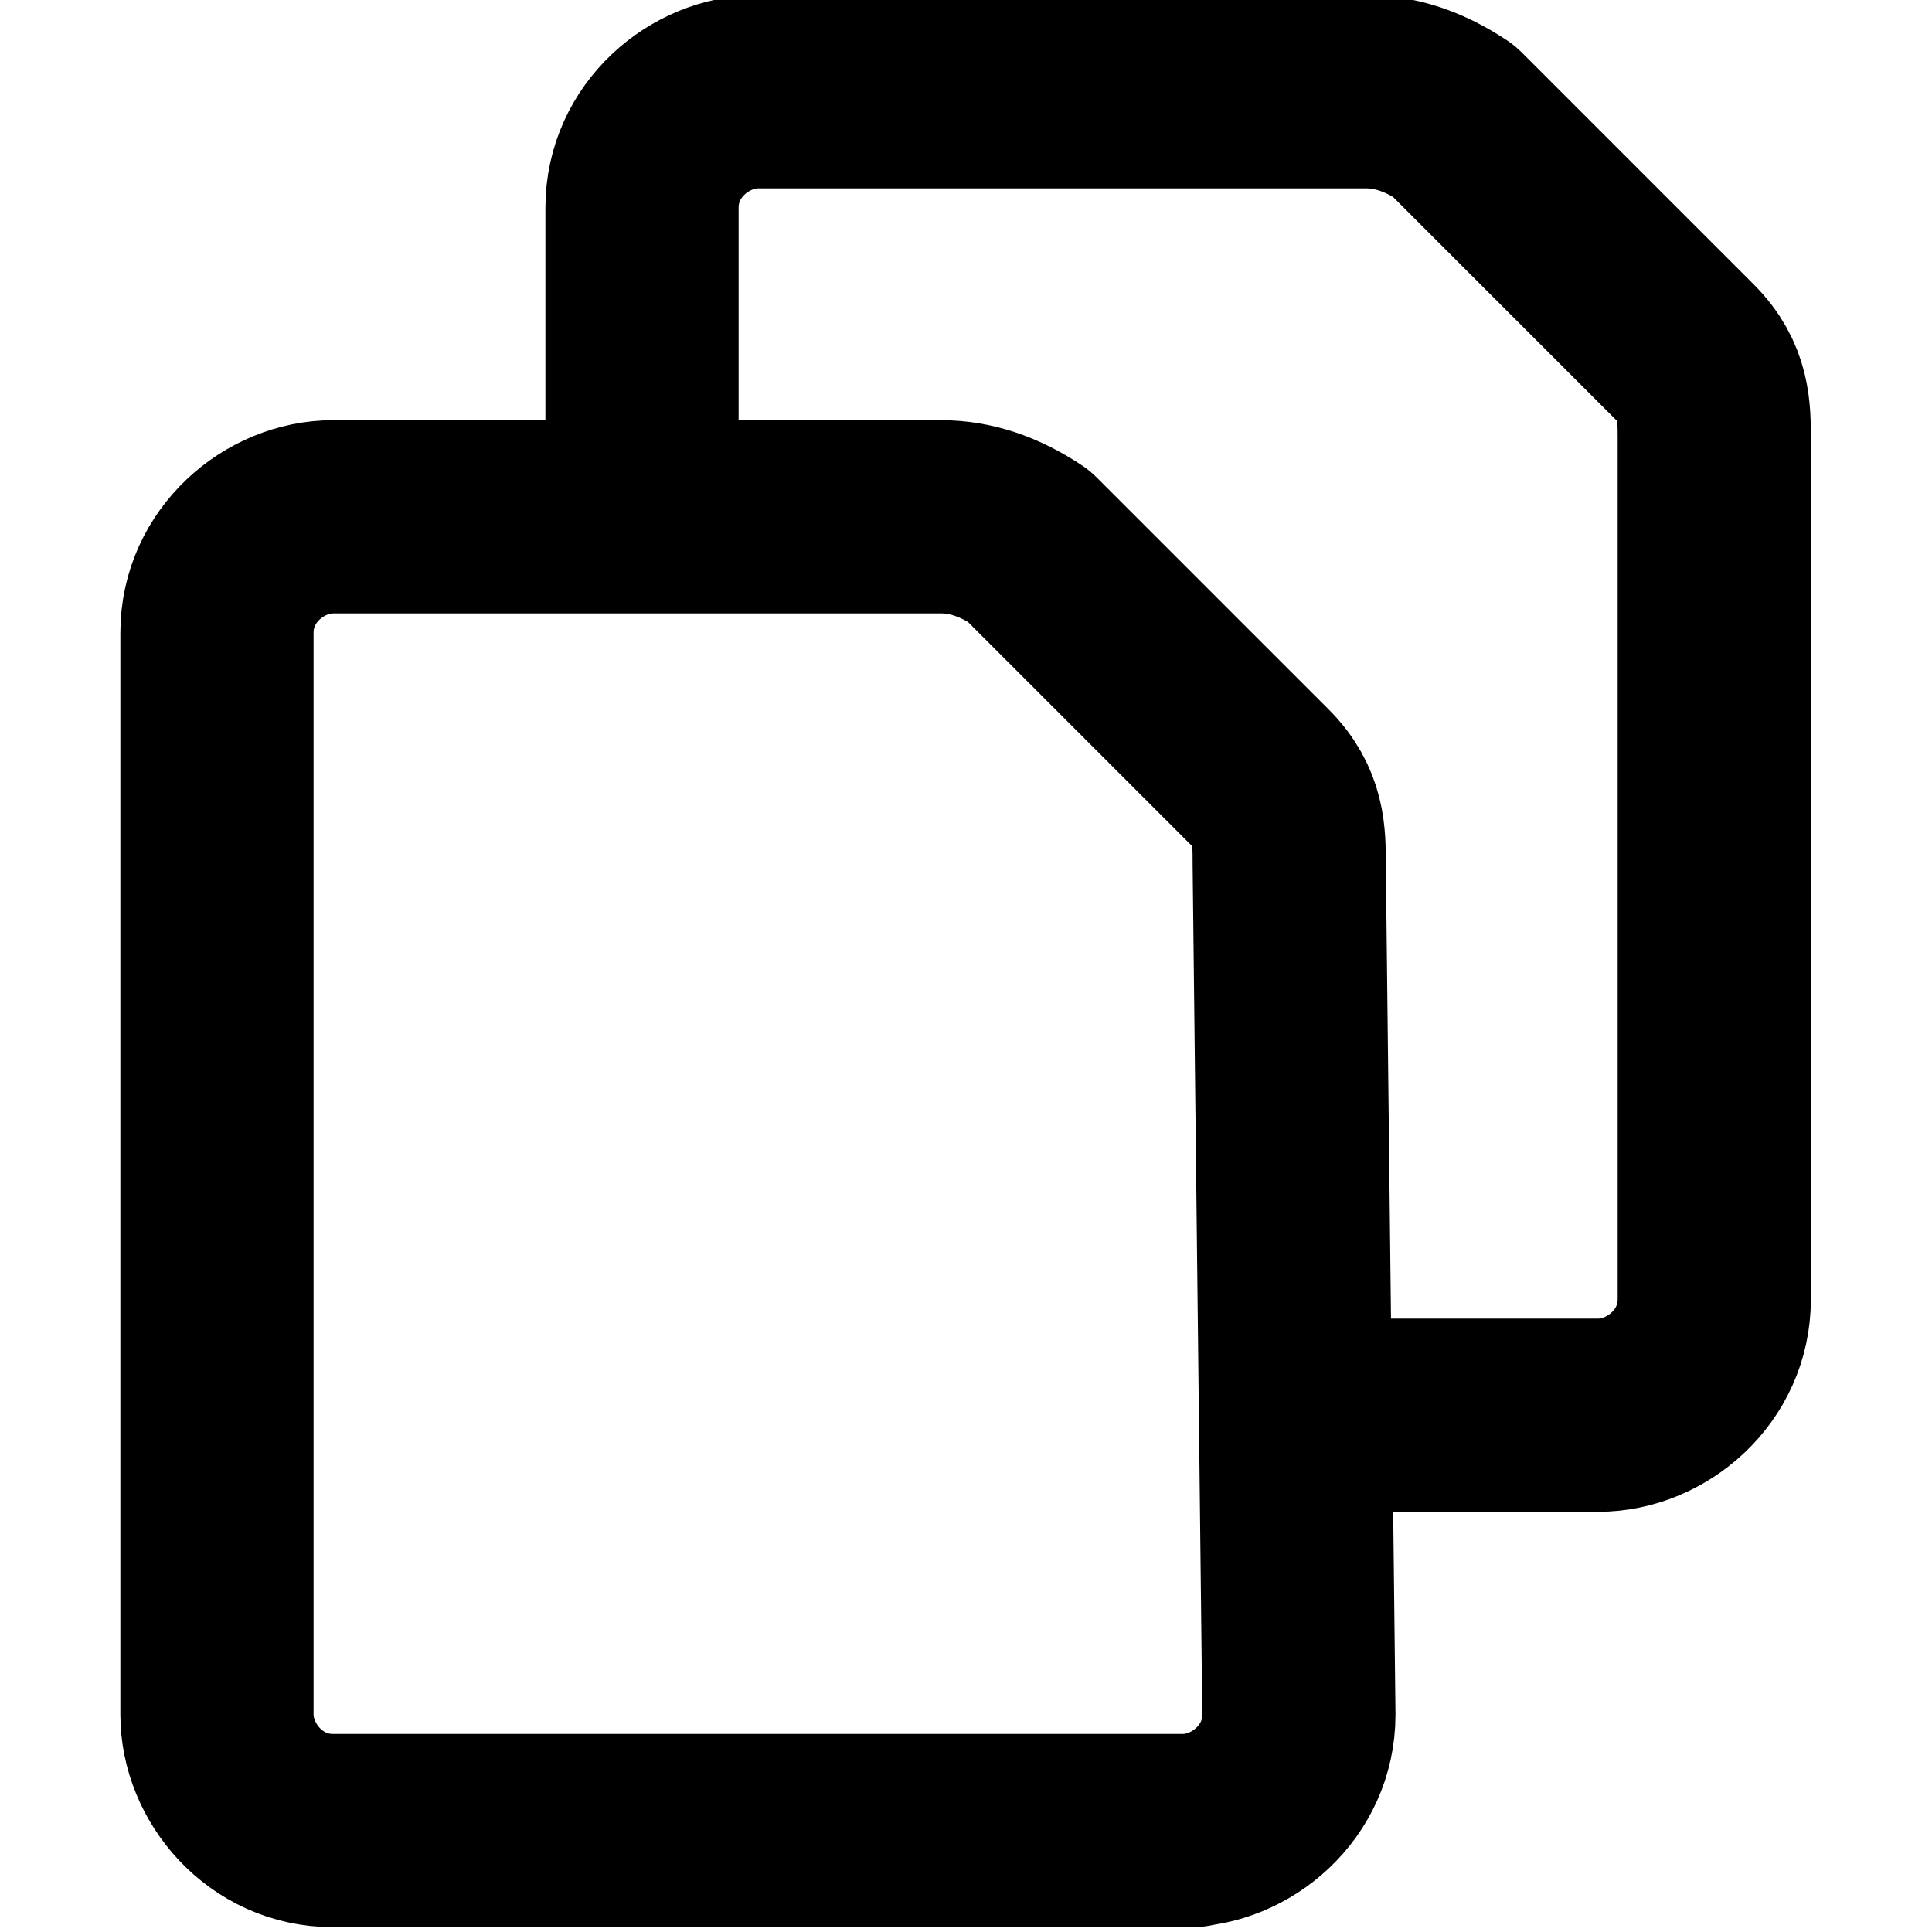
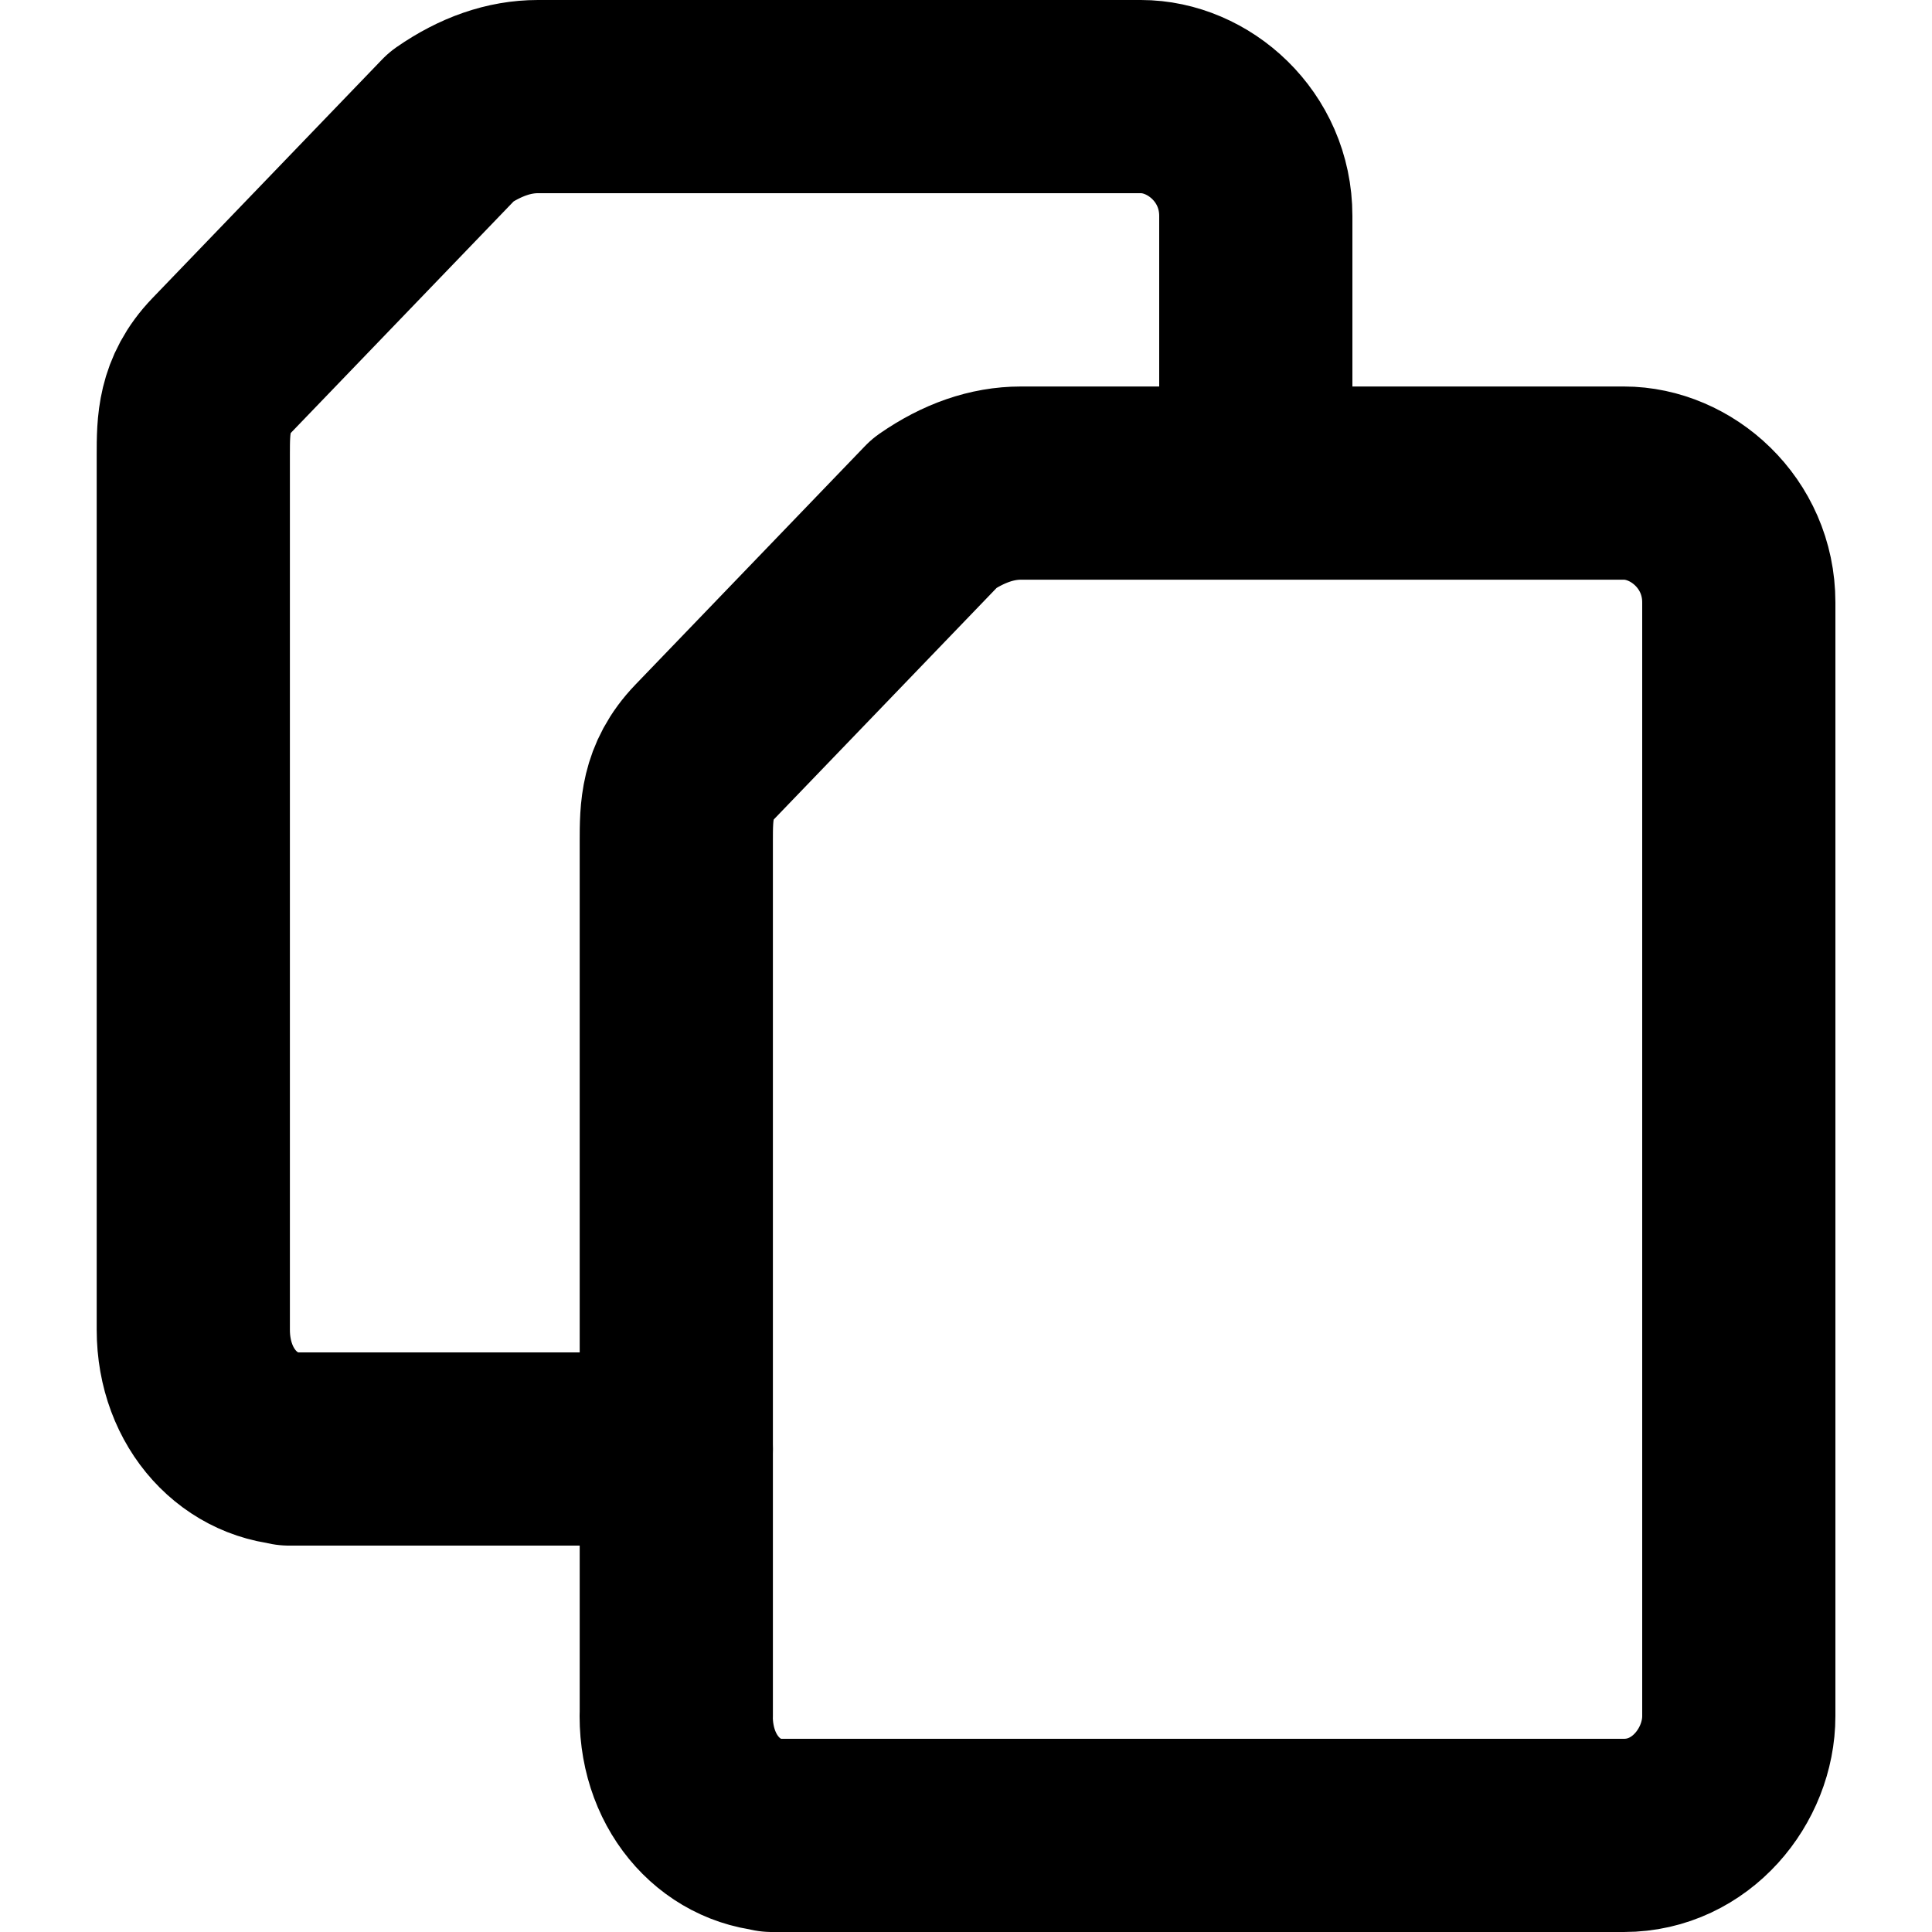
- <svg xmlns="http://www.w3.org/2000/svg" version="1.1" x="0" y="0" viewBox="0 0 20 20" xml:space="preserve">
-   <style>.copy-st0{fill:none;stroke:currentColor;stroke-width:2;stroke-linecap:round;stroke-linejoin:round}</style>
+ <svg xmlns="http://www.w3.org/2000/svg" version="1.1" id="copy" x="0px" y="0px" viewBox="0 0 20 20" enable-background="new 0 0 20 20" xml:space="preserve">
  <g transform="translate(154.346 295.25)">
-     <path class="copy-st0" d="M-140.9-277.5c0 .7-.6 1.2-1.2 1.2h.1-8.9c-.7 0-1.2-.6-1.2-1.2v-11.2c0-.7.6-1.2 1.2-1.2h6.3c.3 0 .6.1.9.3l2.4 2.4c.3.3.3.6.3.9l.1 8.8z" />
-     <path class="copy-st0" d="M-147.7-290v-3.1c0-.7.6-1.2 1.2-1.2h6.3c.3 0 .6.1.9.3l2.4 2.4c.3.3.3.6.3.9v8.9c0 .7-.6 1.2-1.2 1.2h-2.5" />
+     <path fill="none" stroke="currentColor" stroke-width="2" stroke-linecap="round" stroke-linejoin="round" d="M-147.346-277.485   c0,0.721,0.495,1.235,1.09,1.235h-0.099h8.82c0.694,0,1.189-0.618,1.189-1.235v-11.529   c0-0.721-0.595-1.235-1.189-1.235l0,0h-6.243c-0.297,0-0.595,0.103-0.892,0.309l-2.378,2.471   c-0.297,0.309-0.297,0.618-0.297,0.926V-277.485z" />
+     <path fill="none" stroke="currentColor" stroke-width="2" stroke-linecap="round" stroke-linejoin="round" d="M-141.346-290.25   v-2.765c0-0.721-0.595-1.235-1.189-1.235l0,0h-6.243c-0.297,0-0.595,0.103-0.892,0.309l-2.378,2.471   c-0.297,0.309-0.297,0.618-0.297,0.926v9.059c0,0.721,0.495,1.235,1.09,1.235h-0.099h4.009" />
  </g>
</svg>
